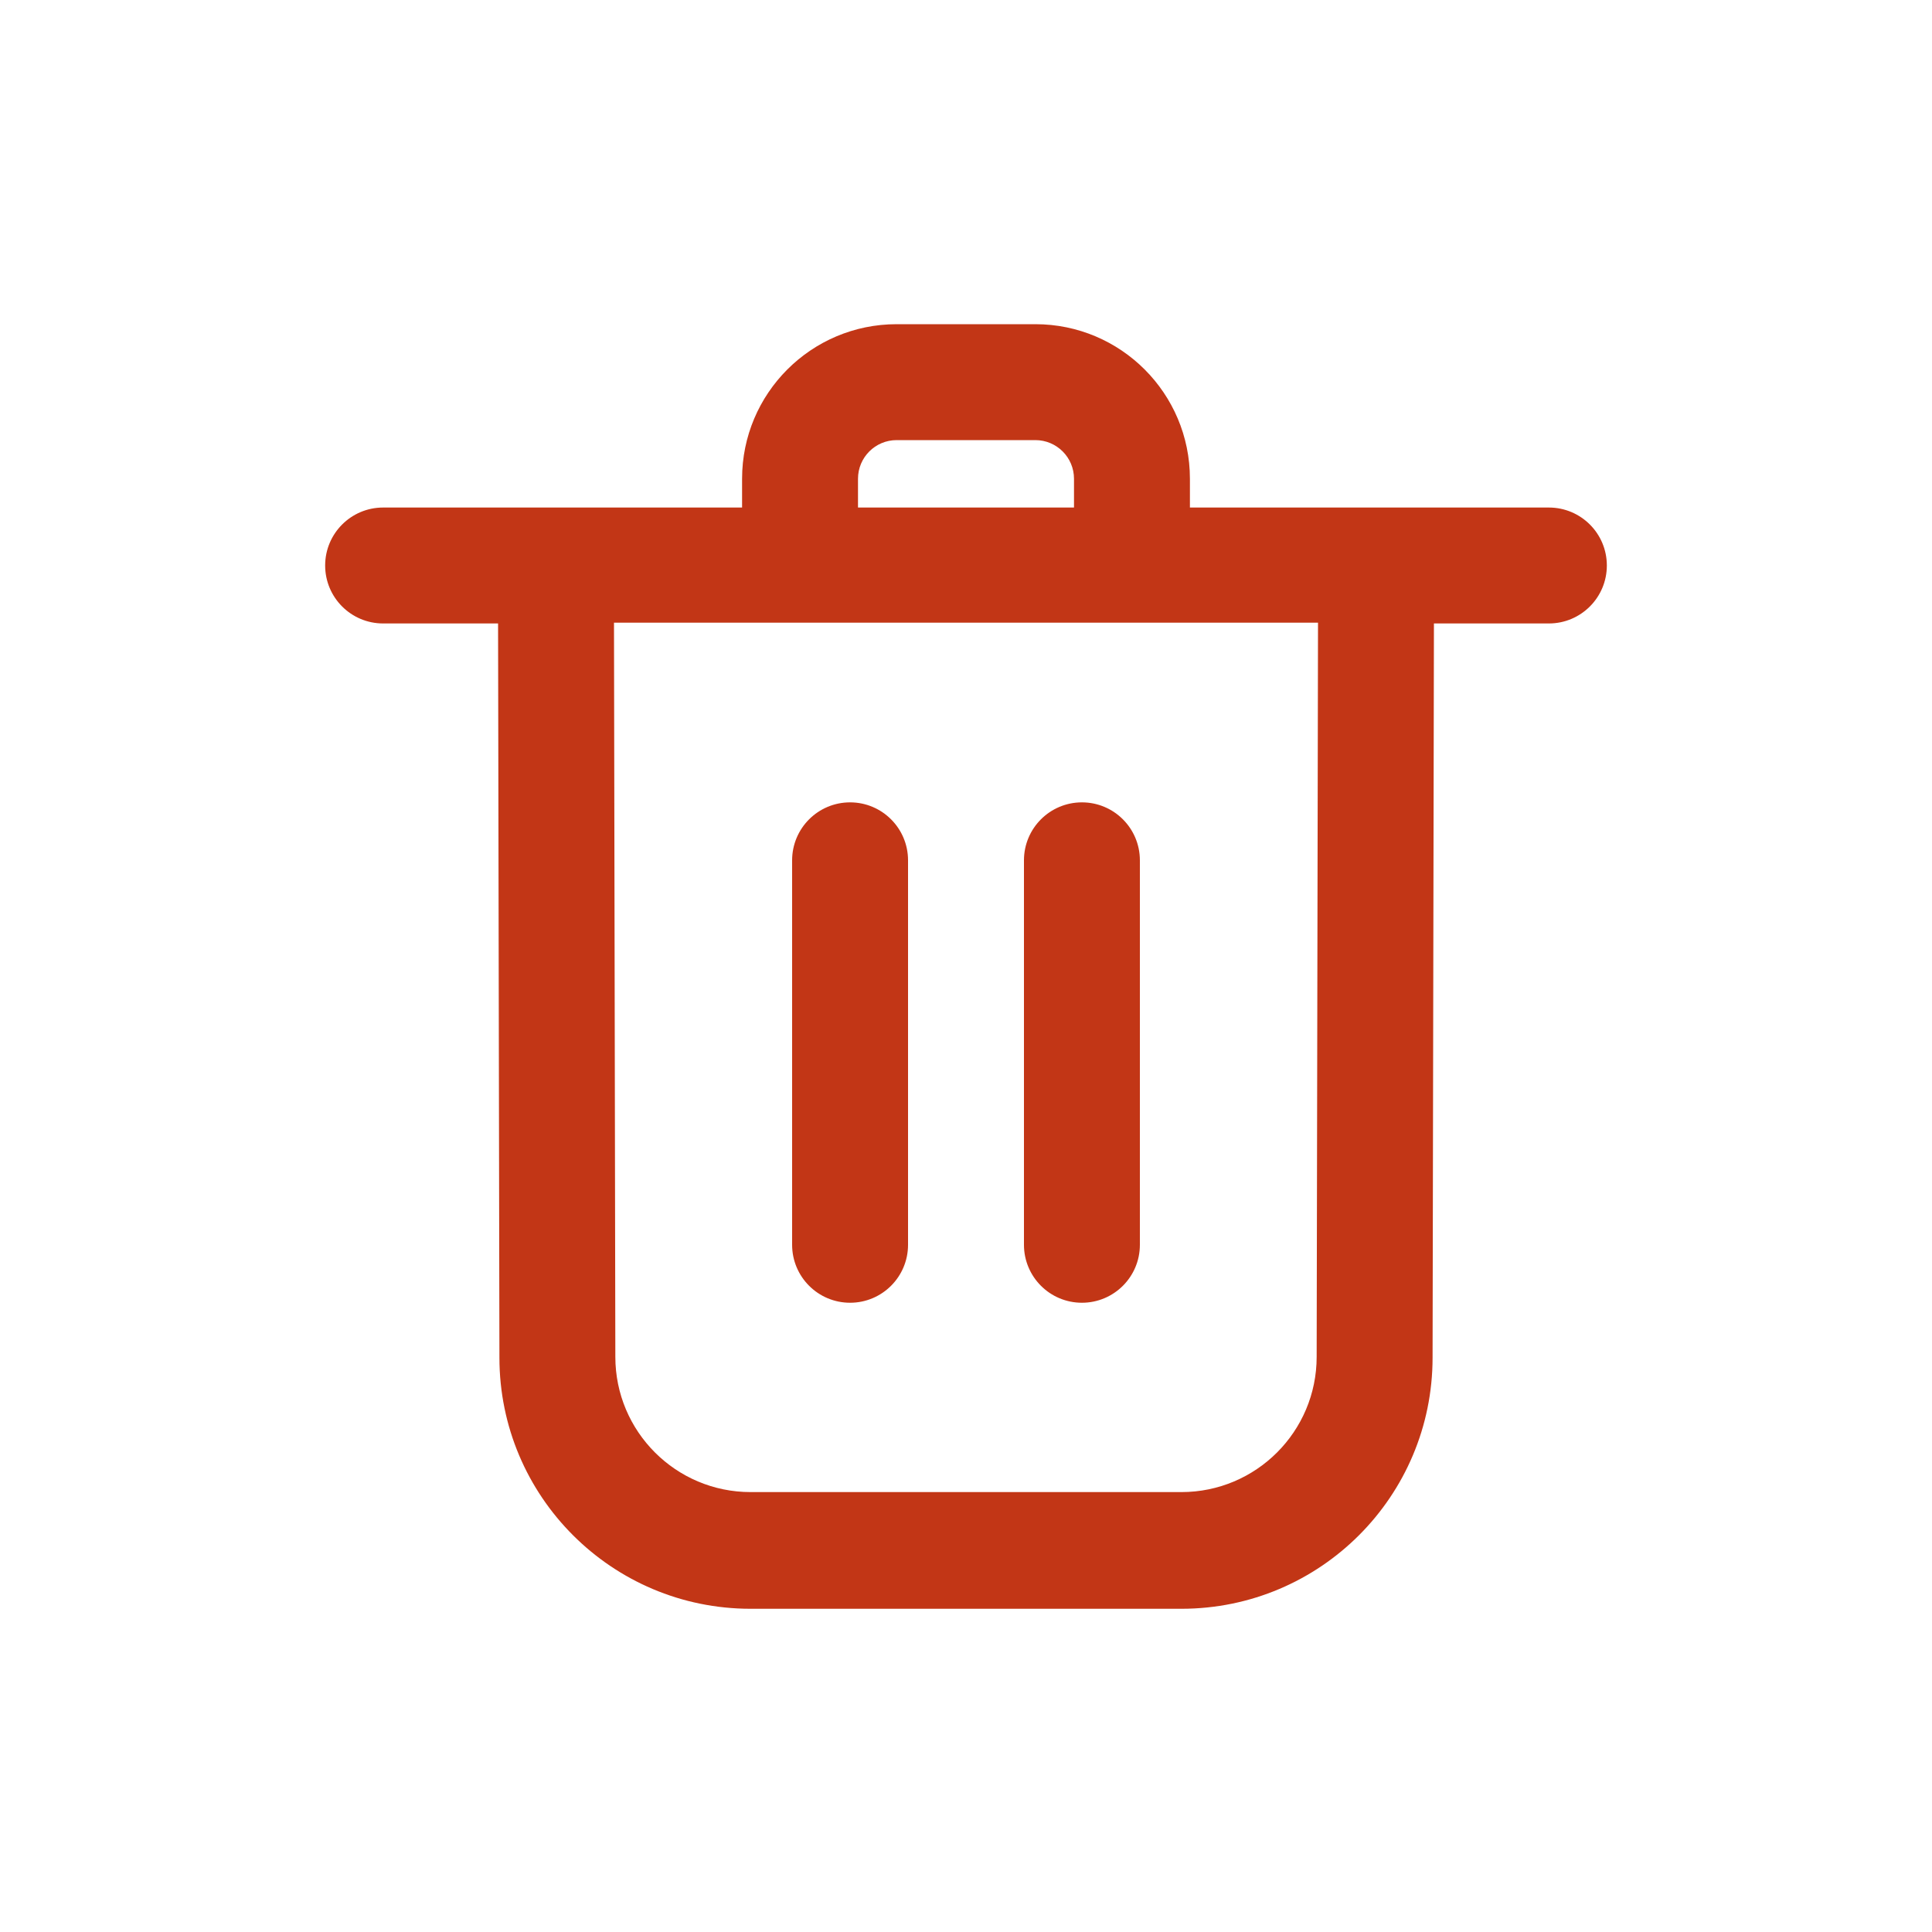
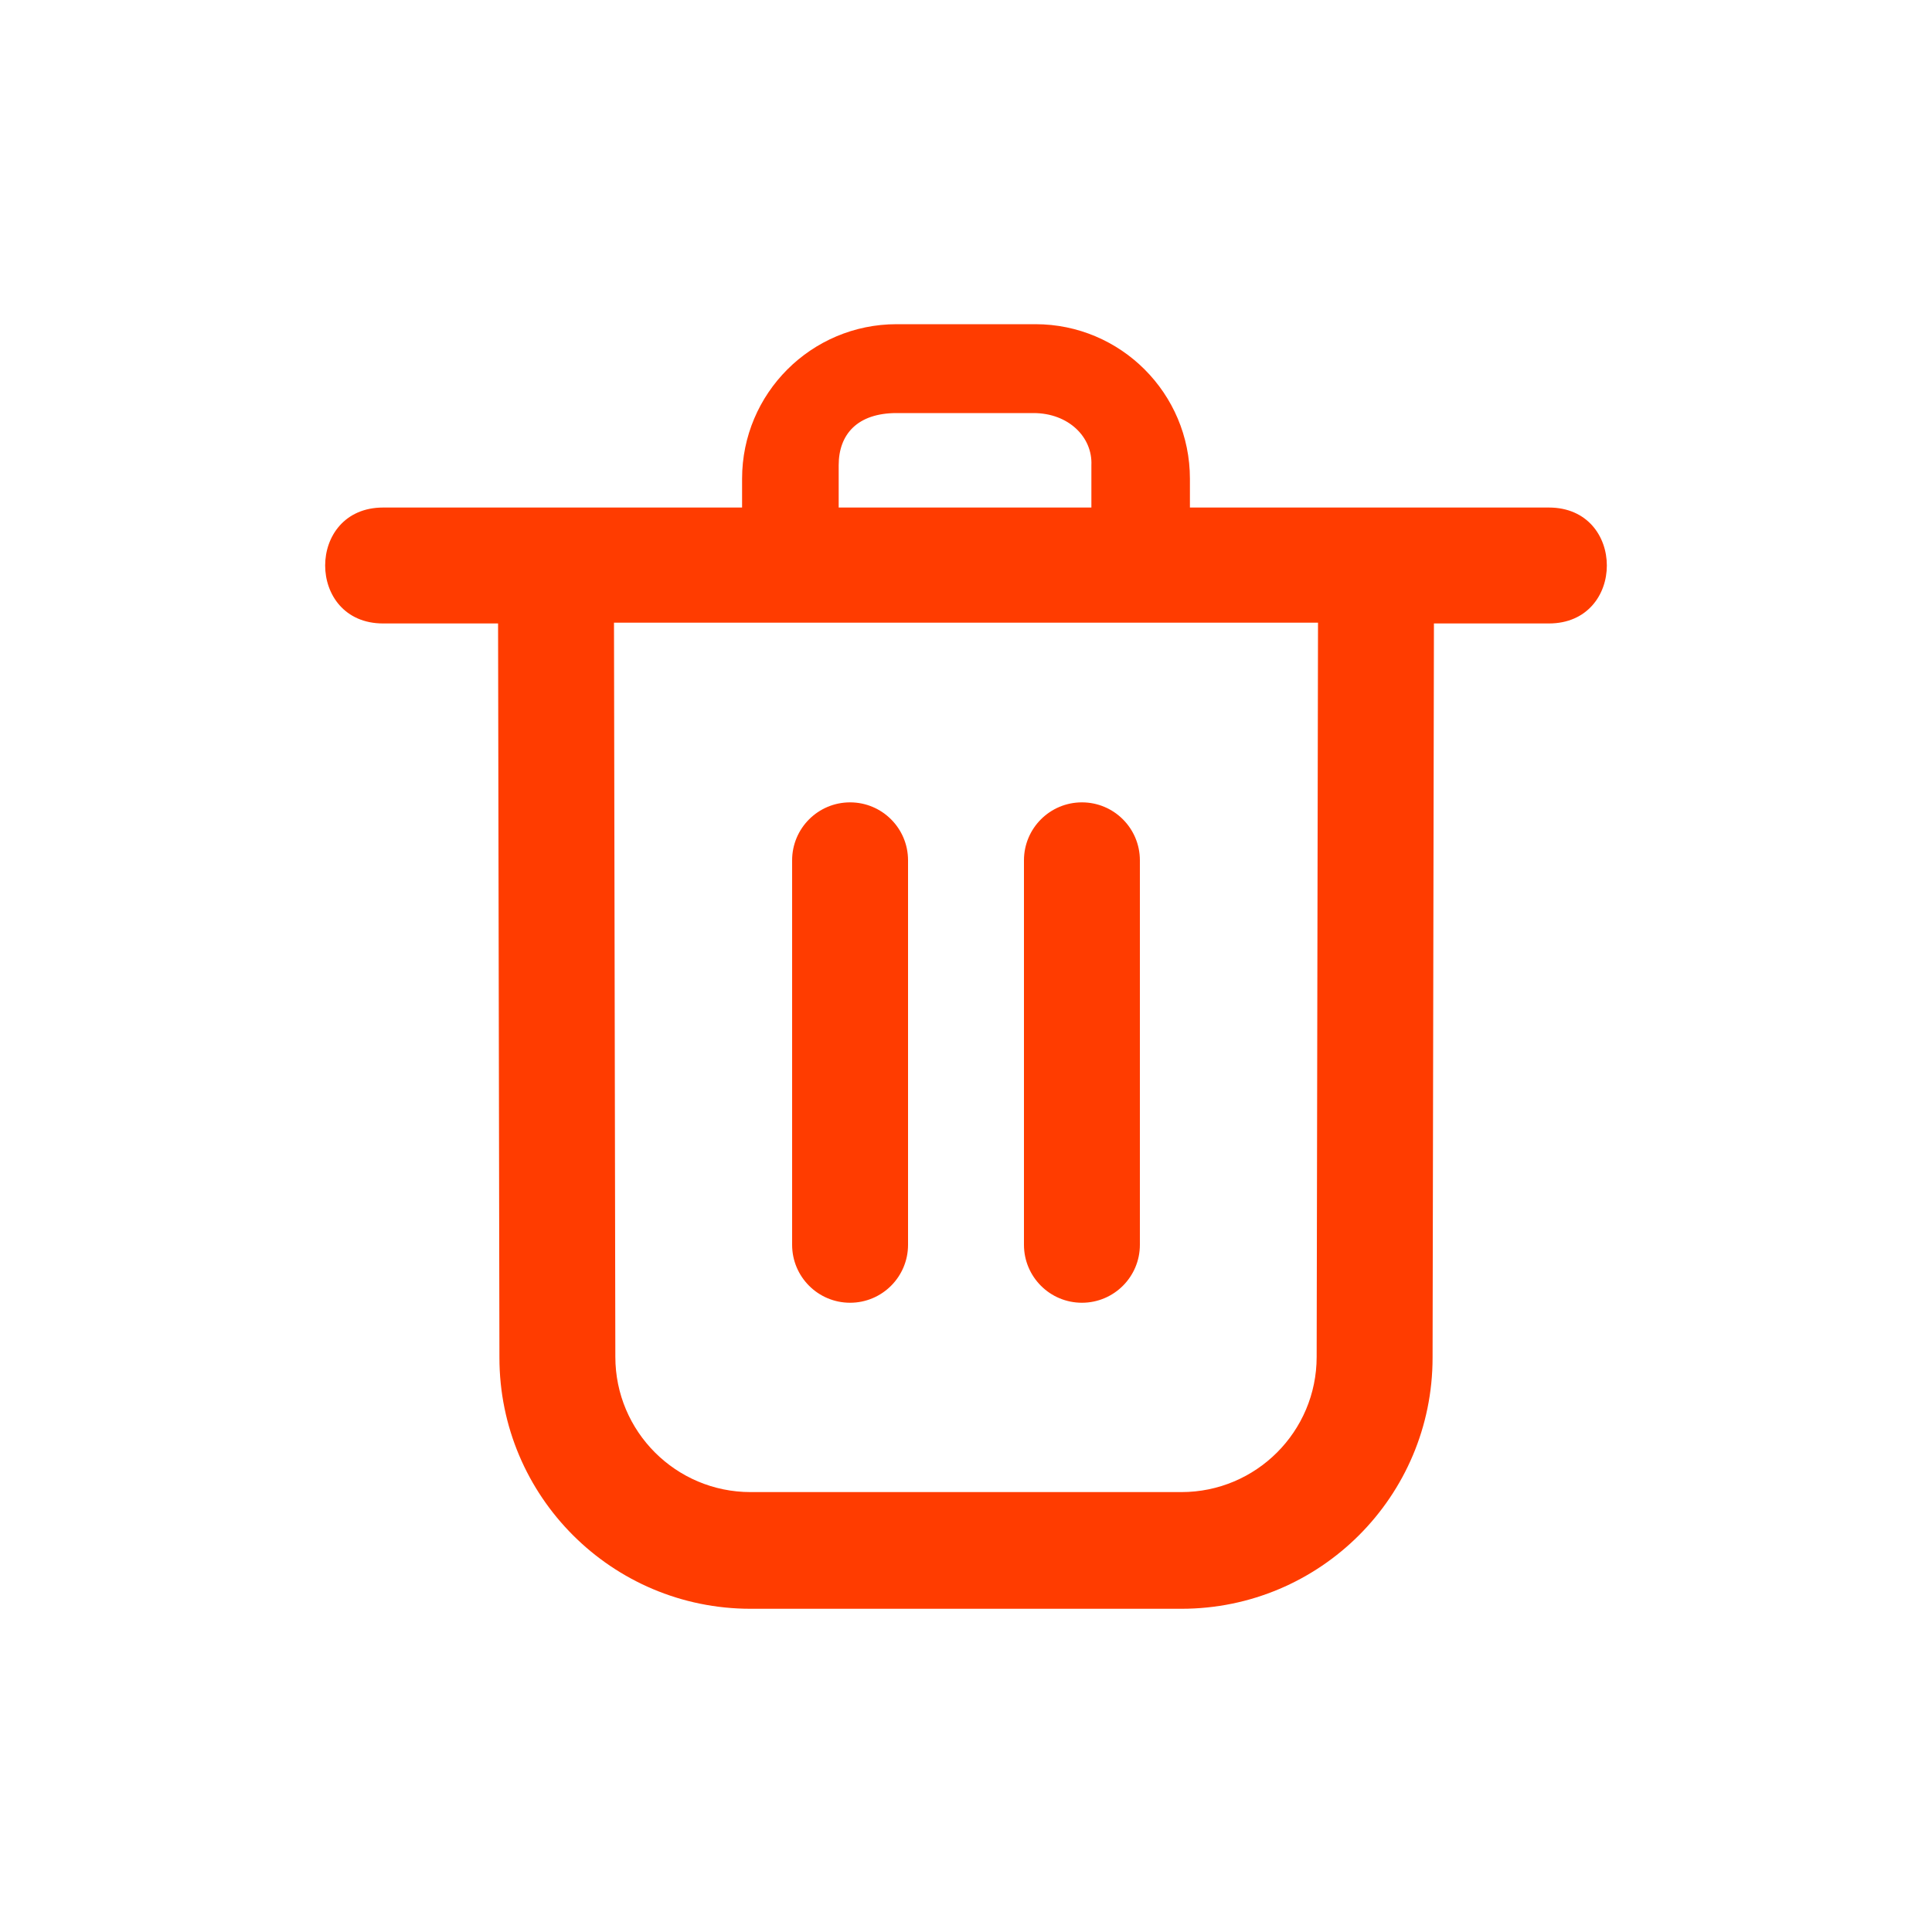
- <svg xmlns="http://www.w3.org/2000/svg" x="0" y="0" fill="#c23616" data-name="Layer 1" viewBox="0 0 100 100">
-   <path d="M80.17,26.27H61.59V24.78a8,8,0,0,0-8-8H46.41a8,8,0,0,0-8,8v1.49H19.83a3,3,0,0,0,0,6h5.95l.07,38a13,13,0,0,0,13,13H61.15a13,13,0,0,0,13-13l.07-38h5.95a3,3,0,1,0,0-6ZM44.41,24.78a2,2,0,0,1,2-2h7.18a2,2,0,0,1,2,2v1.49H44.41ZM68.15,70.23a7,7,0,0,1-7,7H38.85a7,7,0,0,1-7-7l-.07-38H68.22Z" />
-   <path d="M44,41.53a3,3,0,0,0-3,3v19.9a3,3,0,0,0,6,0V44.53A3,3,0,0,0,44,41.53Z" />
-   <path d="M56,41.53a3,3,0,0,0-3,3v19.9a3,3,0,0,0,6,0V44.53A3,3,0,0,0,56,41.53Z" />
+ <svg xmlns="http://www.w3.org/2000/svg" id="svg8" version="1.1" viewBox="0 0 100 100" data-name="Layer 1" fill="#c23616" y="0" x="0">
+   <defs id="defs12" />
+   <path d="M 80.17,26.27 H 61.59 v -1.49 c 0,-4.418 -3.582,-8 -8,-8 h -7.18 c -4.418,0 -8,3.582 -8,8 v 1.49 H 19.83 c -4,0 -4,6 0,6 h 5.95 l 0.07,38 c 0,7.18 5.82,13 13,13 h 22.3 c 7.18,0 13,-5.82 13,-13 l 0.07,-38 h 5.95 c 4,0 4,-6 0,-6 z M 68.15,70.23 c 0,3.866 -3.134,7 -7,7 h -22.3 c -3.866,0 -7,-3.134 -7,-7 l -0.07,-38 H 68.22 Z M 43.41,24.08 c 0,-1.593 0.963,-2.7 3,-2.7 h 7.08 c 1.815,0 3.067,1.242 3,2.7 v 2.19 H 43.41 Z" style="fill:#ff3c00;fill-opacity:1;stroke:none;stroke-opacity:1" id="path2" />
+   <path id="path4" d="m 44,41.53 a 3,3 0 0 0 -3,3 v 19.9 a 3,3 0 0 0 6,0 v -19.9 a 3,3 0 0 0 -3,-3 z" style="fill:#ff3c00;fill-opacity:1;stroke:none" />
+   <path id="path6" d="m 56,41.53 a 3,3 0 0 0 -3,3 v 19.9 a 3,3 0 0 0 6,0 v -19.9 a 3,3 0 0 0 -3,-3 z" style="fill:#ff3c00;fill-opacity:1;stroke:none" />
</svg>
